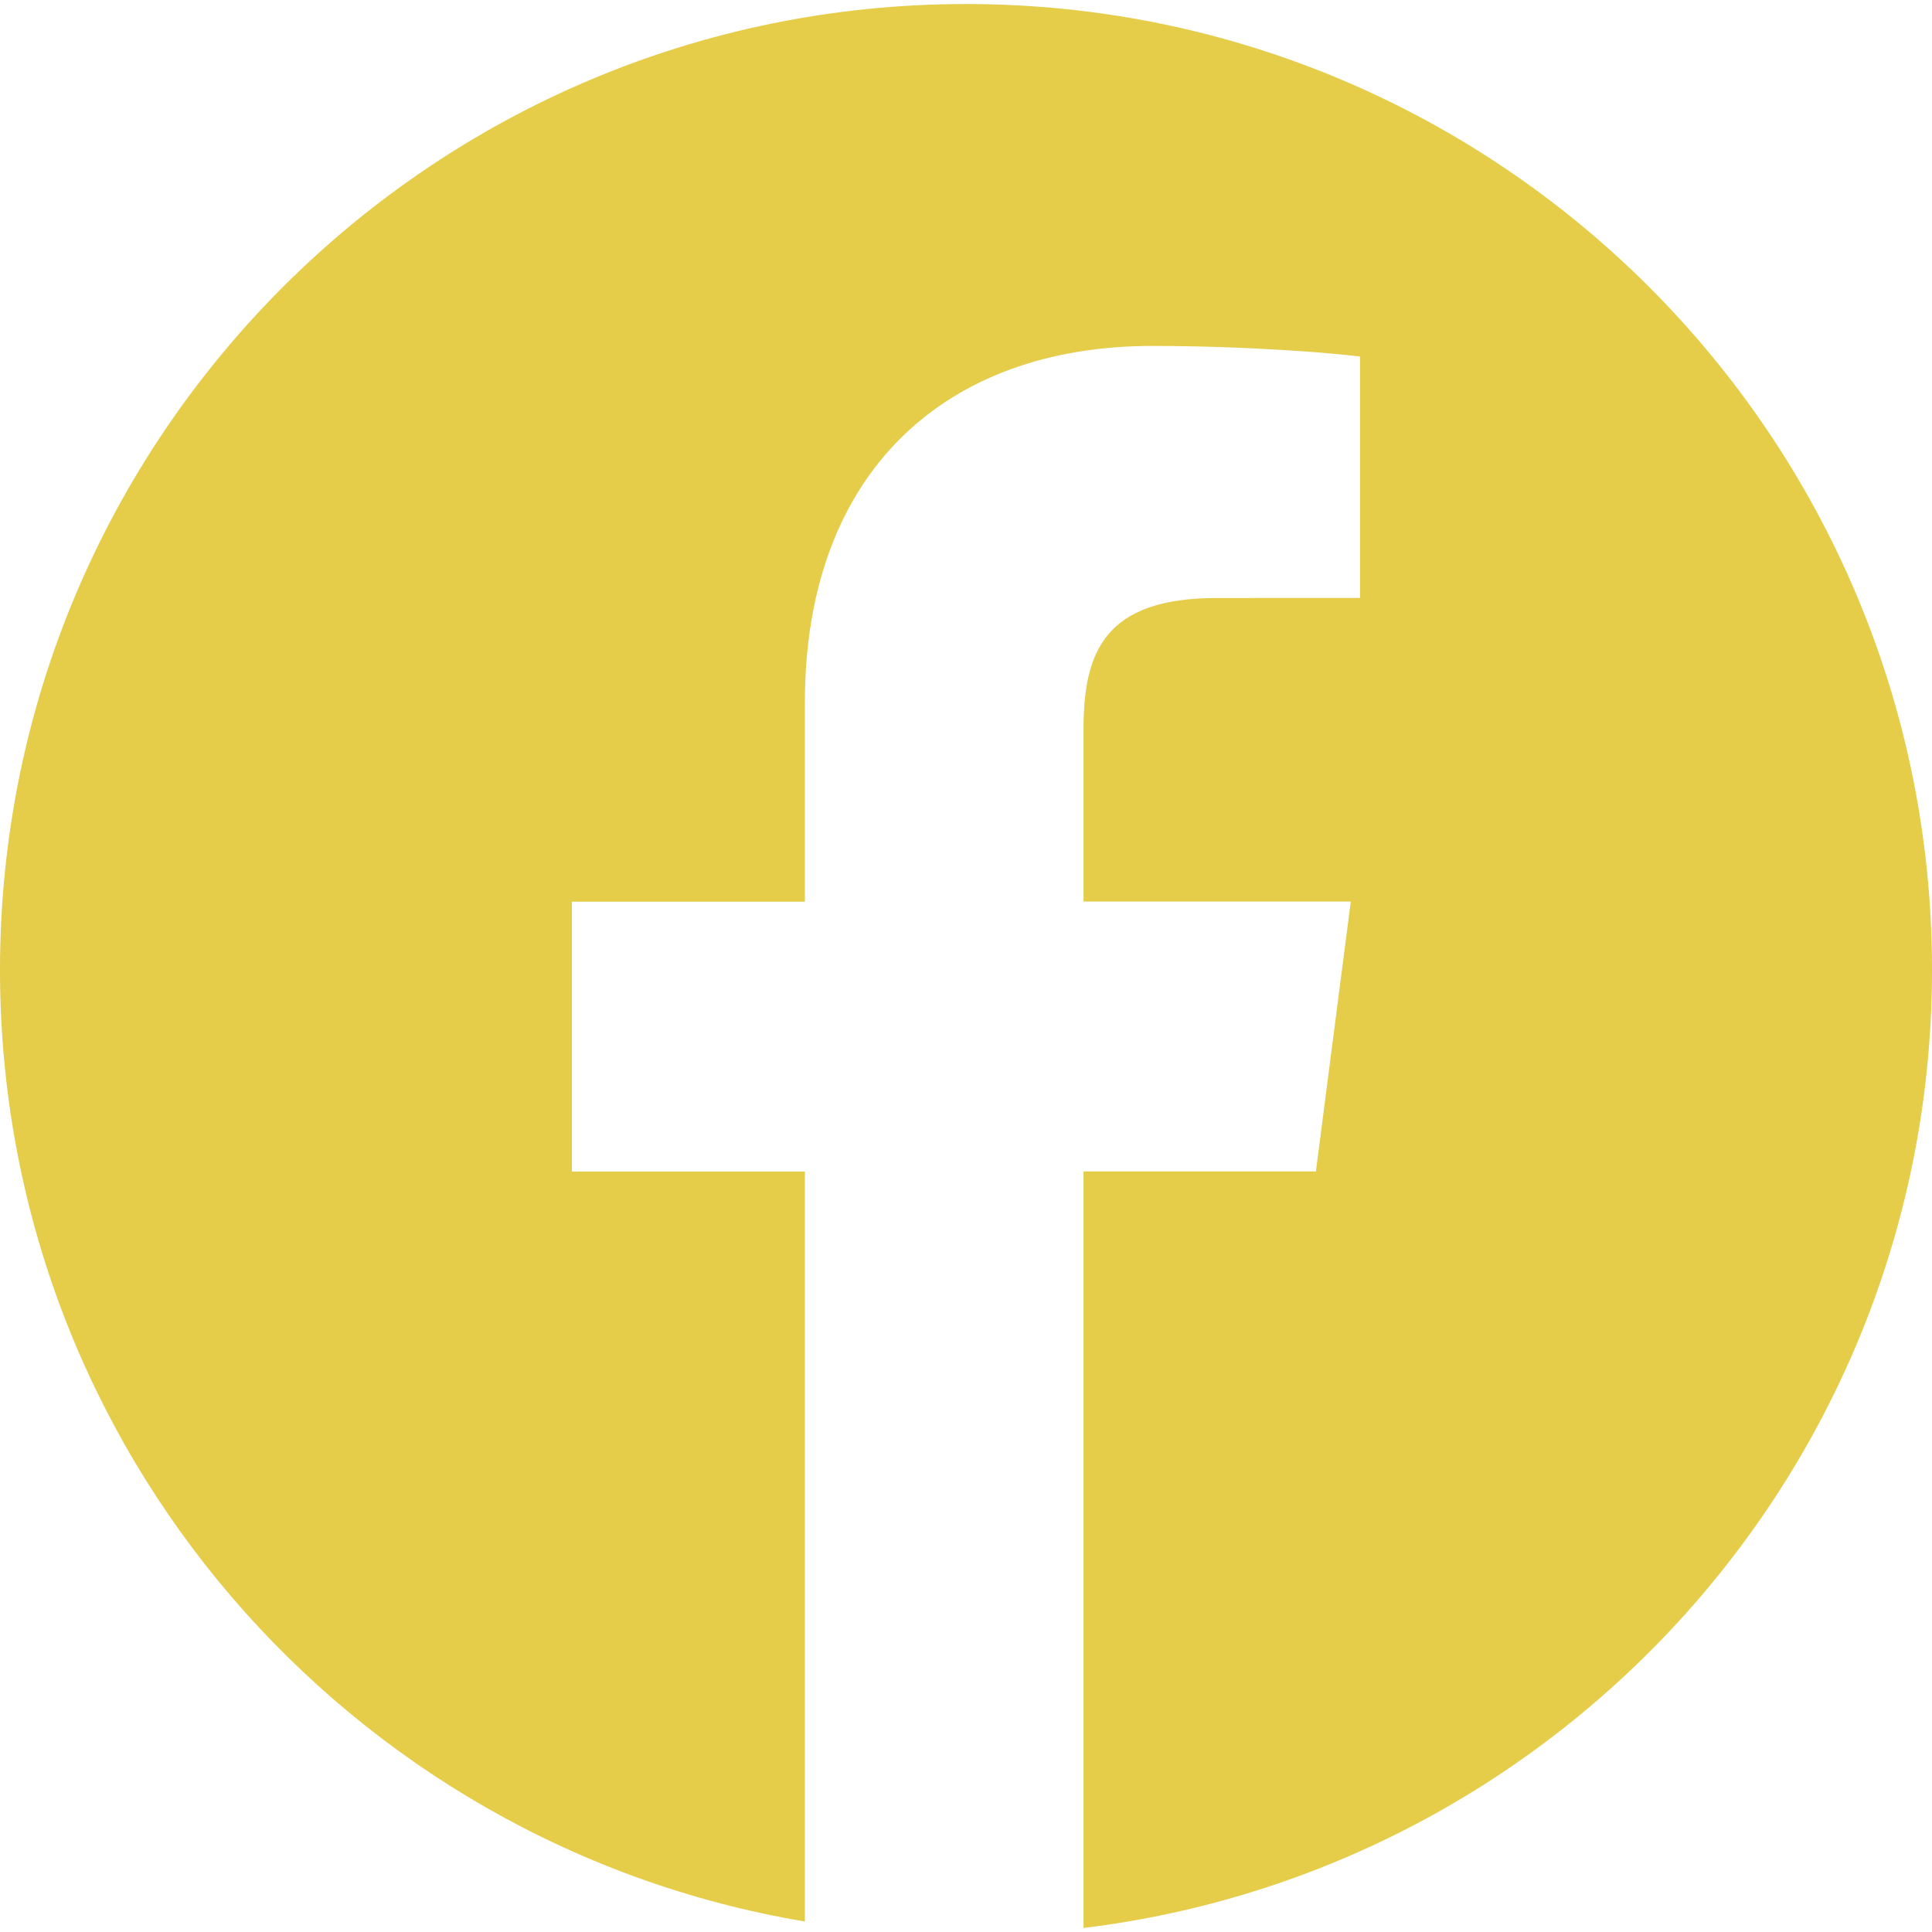
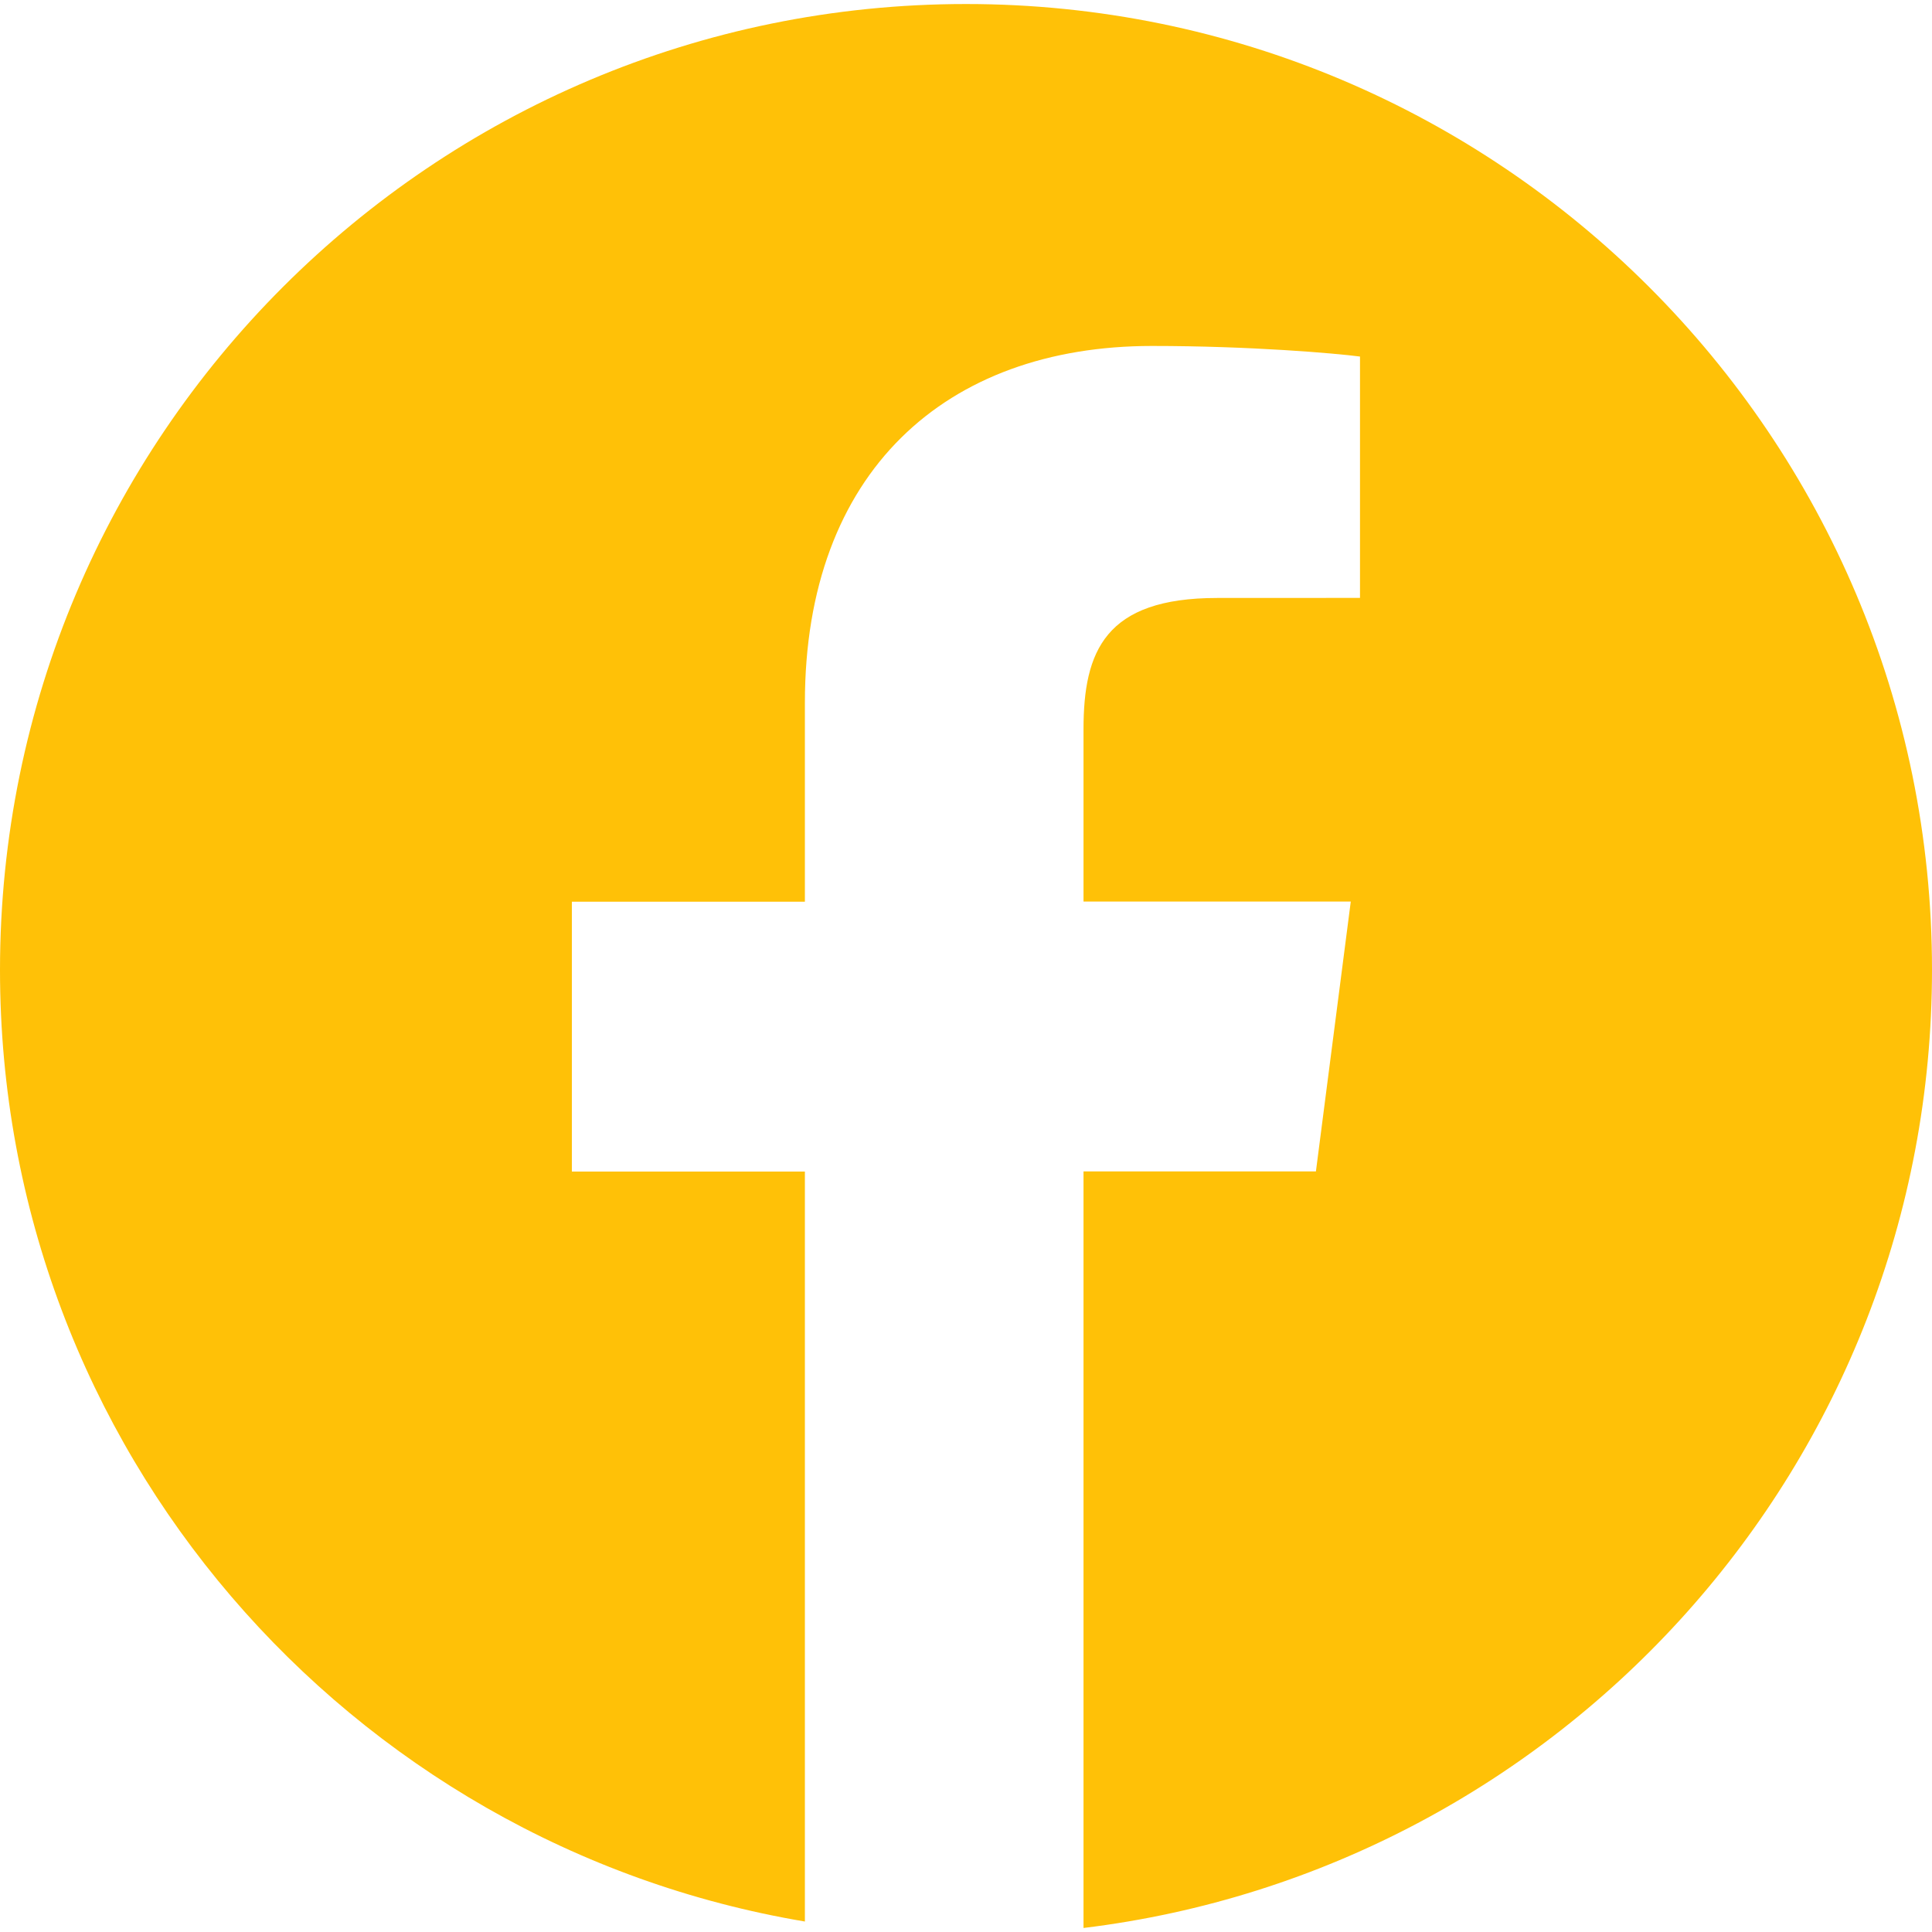
- <svg xmlns="http://www.w3.org/2000/svg" width="35" height="35" viewBox="0 0 35 35" fill="none">
-   <path d="M17.5 0.073C7.835 0.073 0 7.908 0 17.573C0 26.241 6.309 33.42 14.581 34.81V21.224H10.36V16.335H14.581V12.73C14.581 8.547 17.136 6.267 20.868 6.267C22.656 6.267 24.192 6.401 24.638 6.459V10.832L22.049 10.833C20.02 10.833 19.629 11.797 19.629 13.212V16.332H24.471L23.839 21.221H19.629V34.927C28.287 33.873 35 26.512 35 17.568C35 7.908 27.165 0.073 17.5 0.073Z" fill="#E5CC49" />
+ <svg xmlns="http://www.w3.org/2000/svg" version="1.1" width="512" height="512" x="0" y="0" viewBox="0 0 167.657 167.657" style="enable-background:new 0 0 512 512" xml:space="preserve" class="">
+   <g>
+     <g>
+       <path style="" d="M83.829,0.349C37.532,0.349,0,37.881,0,84.178c0,41.523,30.222,75.911,69.848,82.57v-65.081H49.626   v-23.42h20.222V60.978c0-20.037,12.238-30.956,30.115-30.956c8.562,0,15.92,0.638,18.056,0.919v20.944l-12.399,0.006   c-9.72,0-11.594,4.618-11.594,11.397v14.947h23.193l-3.025,23.42H94.026v65.653c41.476-5.048,73.631-40.312,73.631-83.154   C167.657,37.881,130.125,0.349,83.829,0.349z" fill="#ffc107" data-original="#010002" class="" />
+     </g>
+     <g>
+ </g>
+     <g>
+ </g>
+     <g>
+ </g>
+     <g>
+ </g>
+     <g>
+ </g>
+     <g>
+ </g>
+     <g>
+ </g>
+     <g>
+ </g>
+     <g>
+ </g>
+     <g>
+ </g>
+     <g>
+ </g>
+     <g>
+ </g>
+     <g>
+ </g>
+     <g>
+ </g>
+     <g>
+ </g>
+   </g>
</svg>
